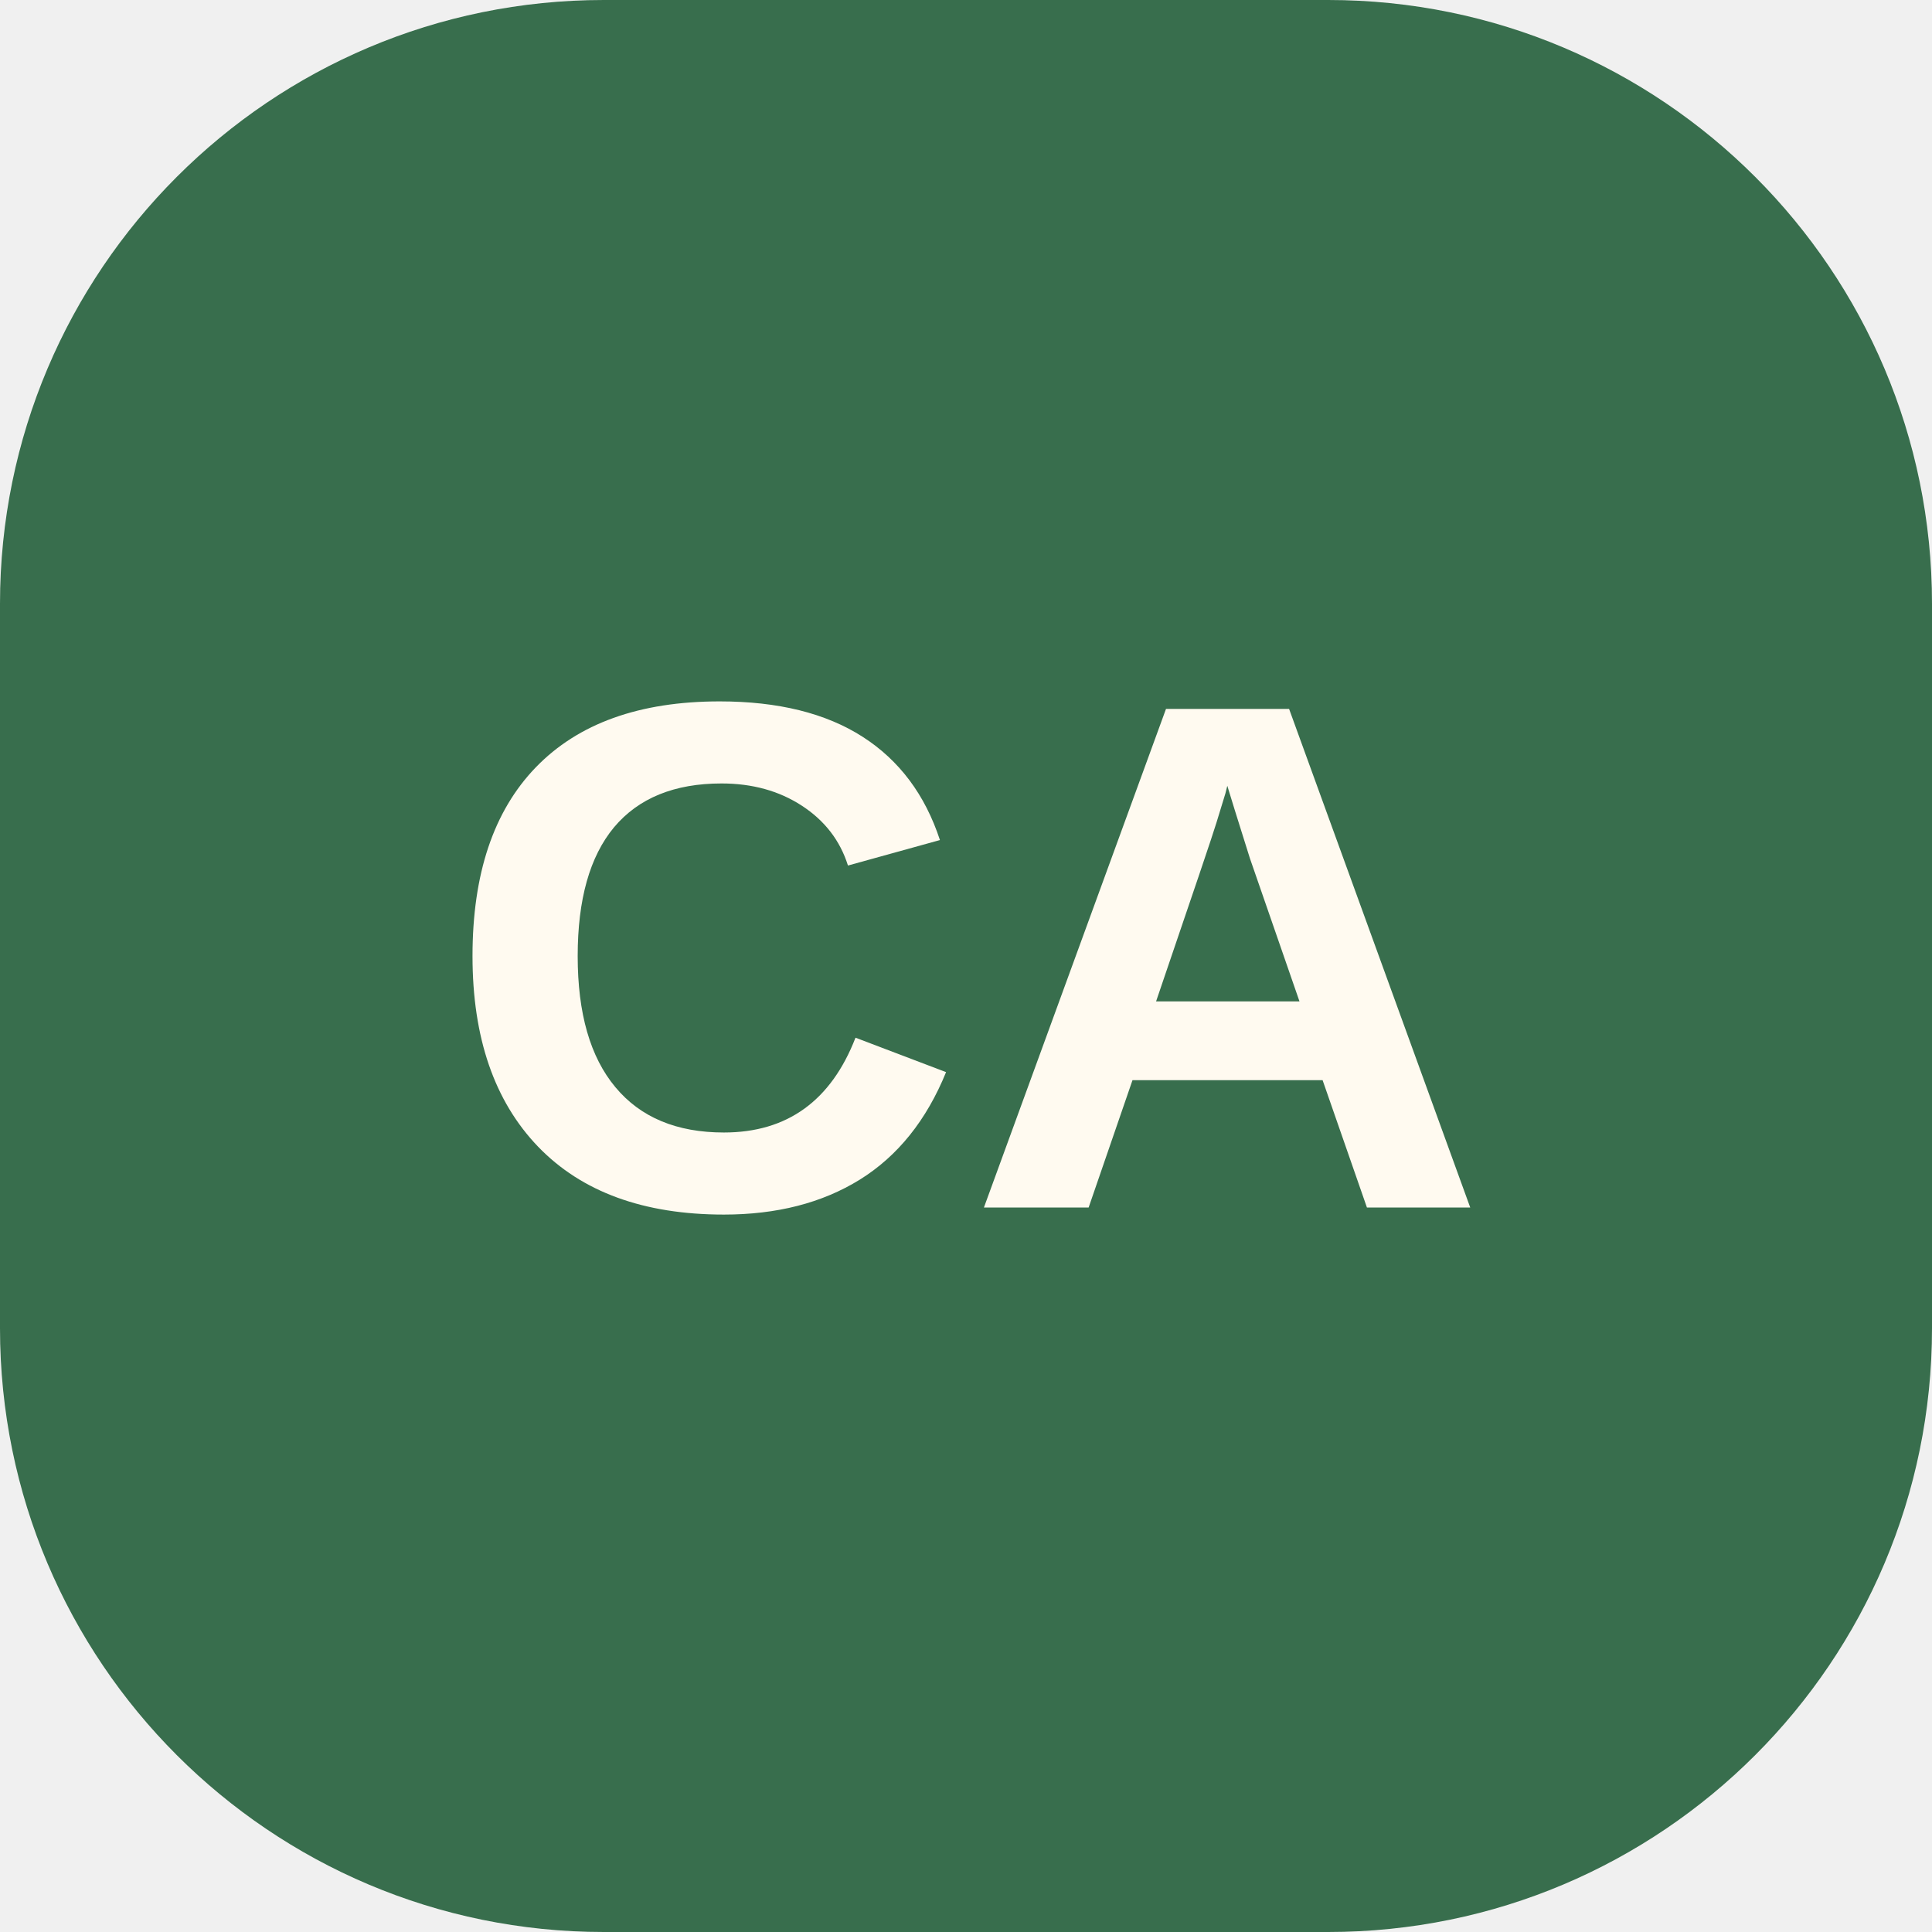
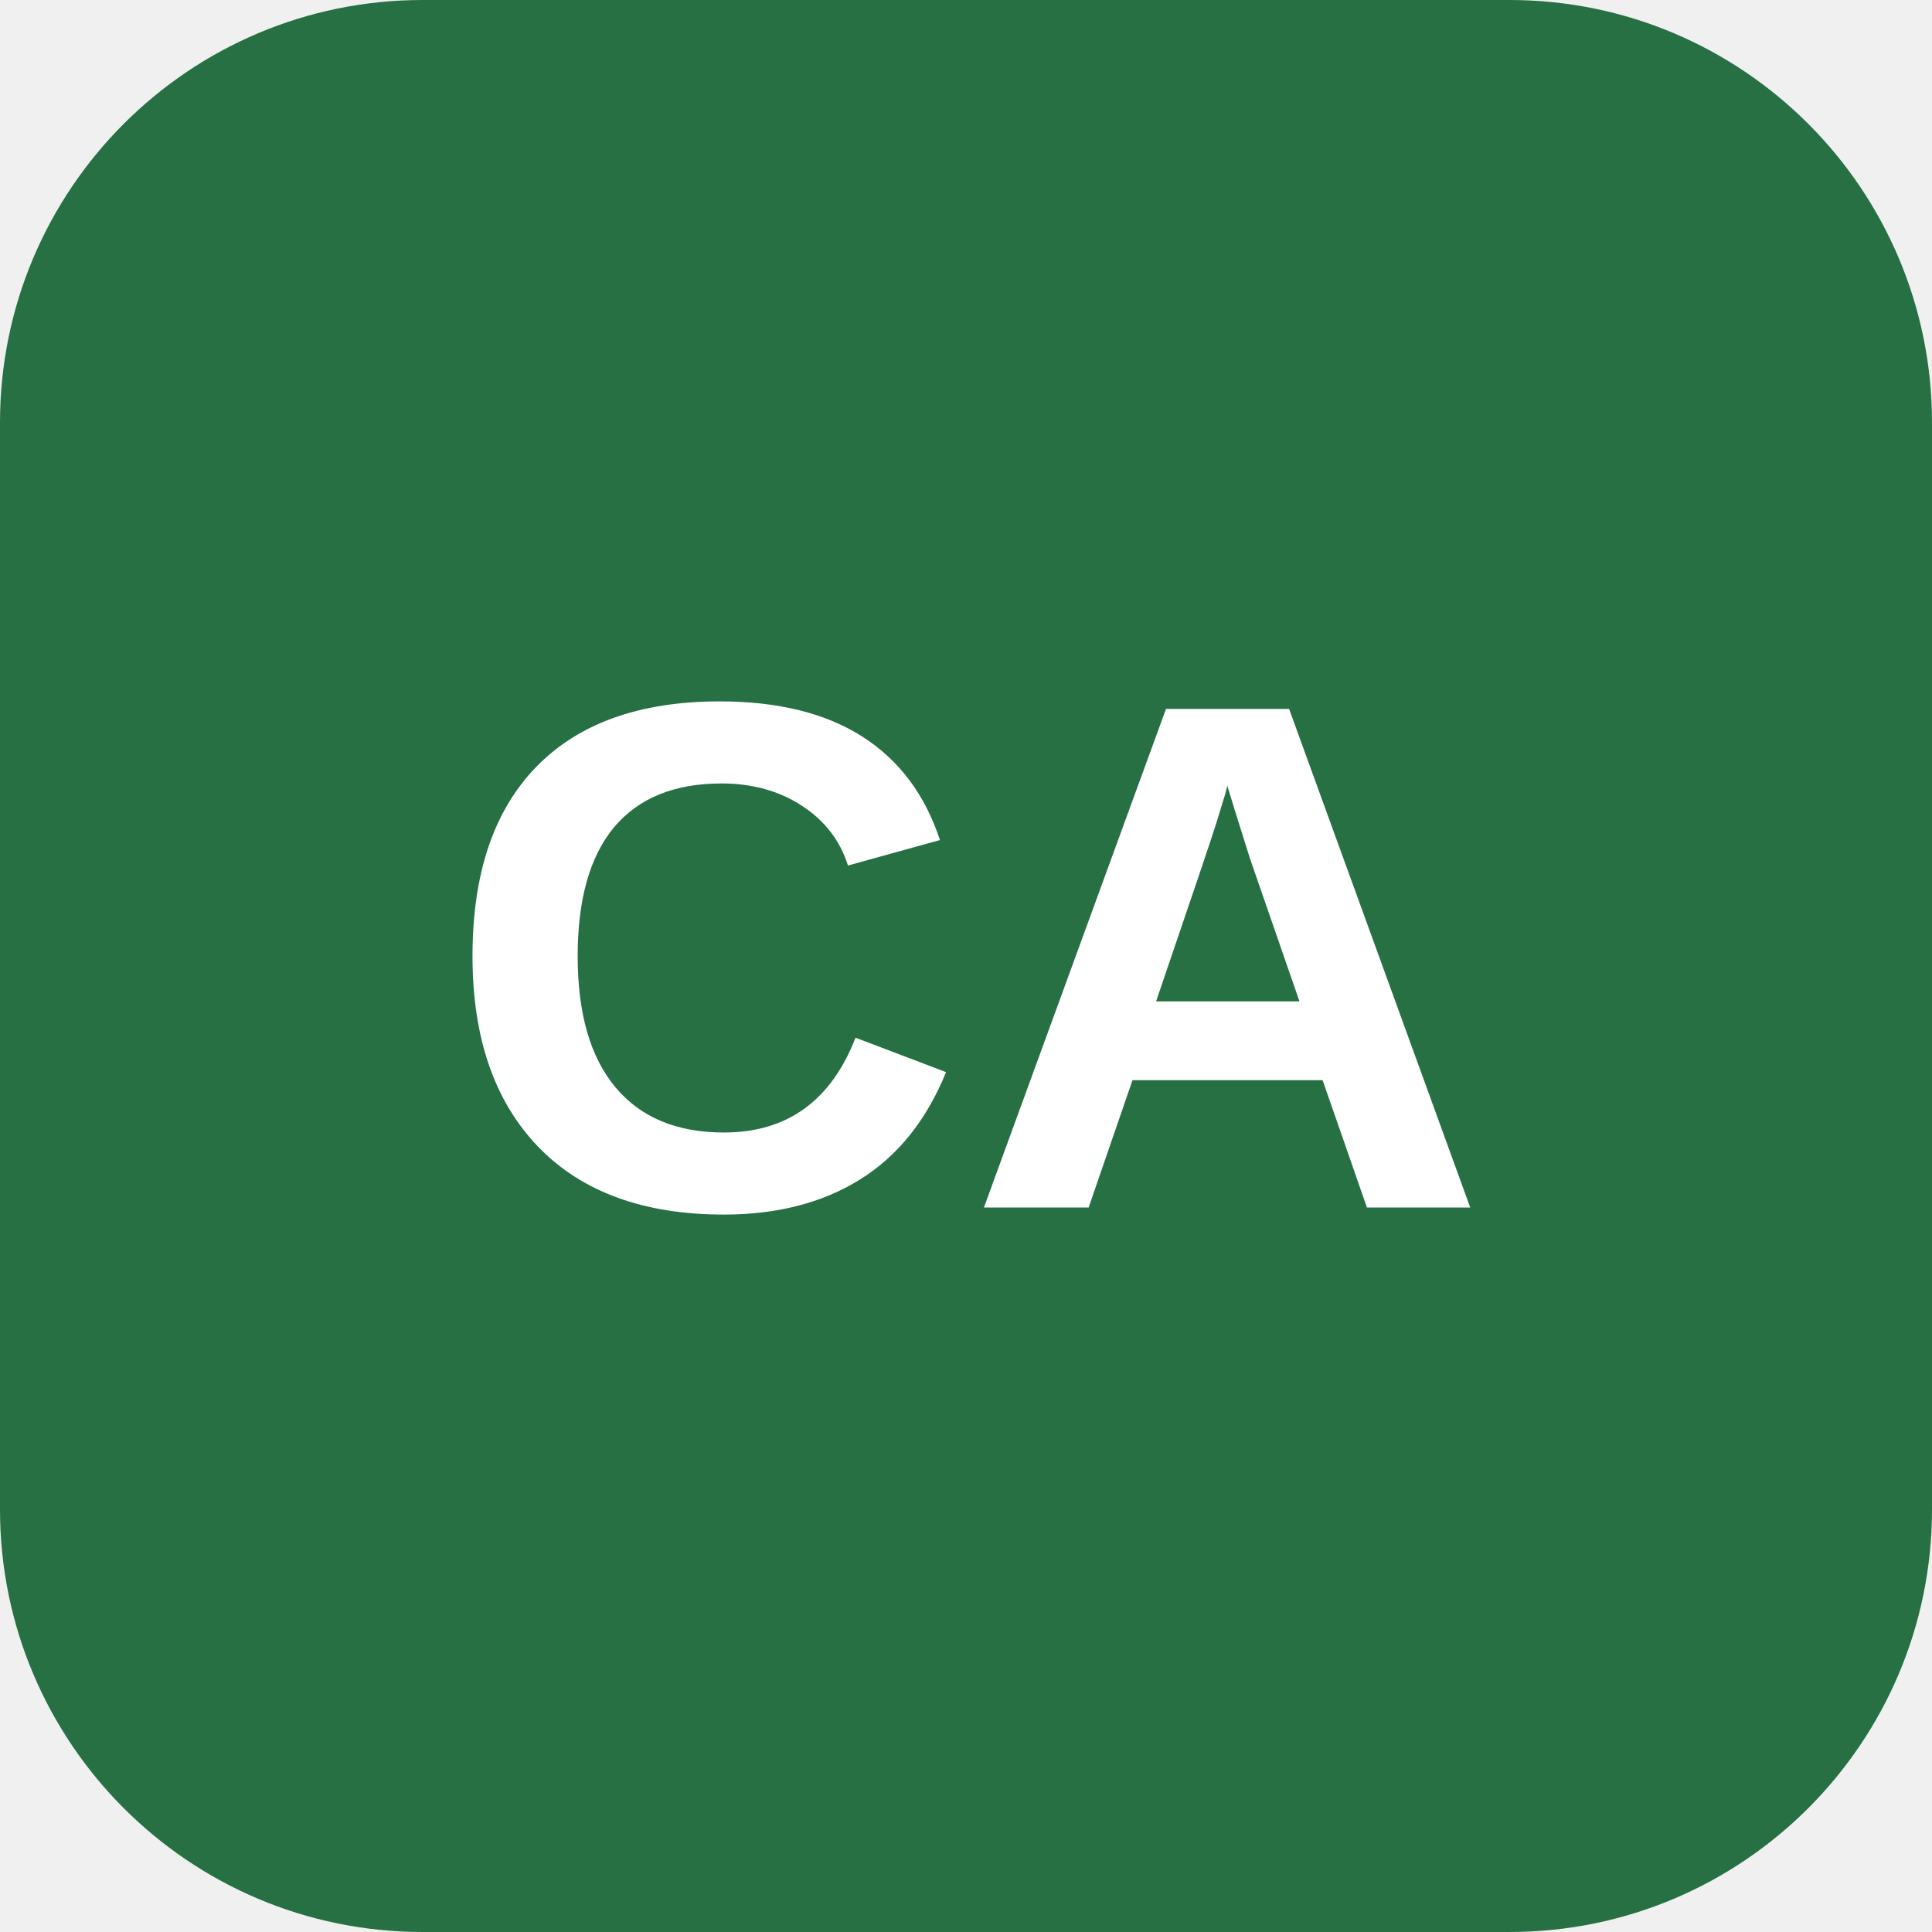
<svg xmlns="http://www.w3.org/2000/svg" viewBox="0 0 64 64">
-   <rect width="64" height="64" rx="20" fill="#386e4d" />
-   <text x="32" y="40" text-anchor="middle" font-family="Arial,sans-serif" font-weight="700" font-size="24" fill="#fffaf0">CA</text>
+   <rect width="64" height="64" rx="14" fill="#267044" />
+   <text x="32" y="40" text-anchor="middle" font-family="Arial,sans-serif" font-weight="700" font-size="24" fill="#ffffff">CA</text>
</svg>
